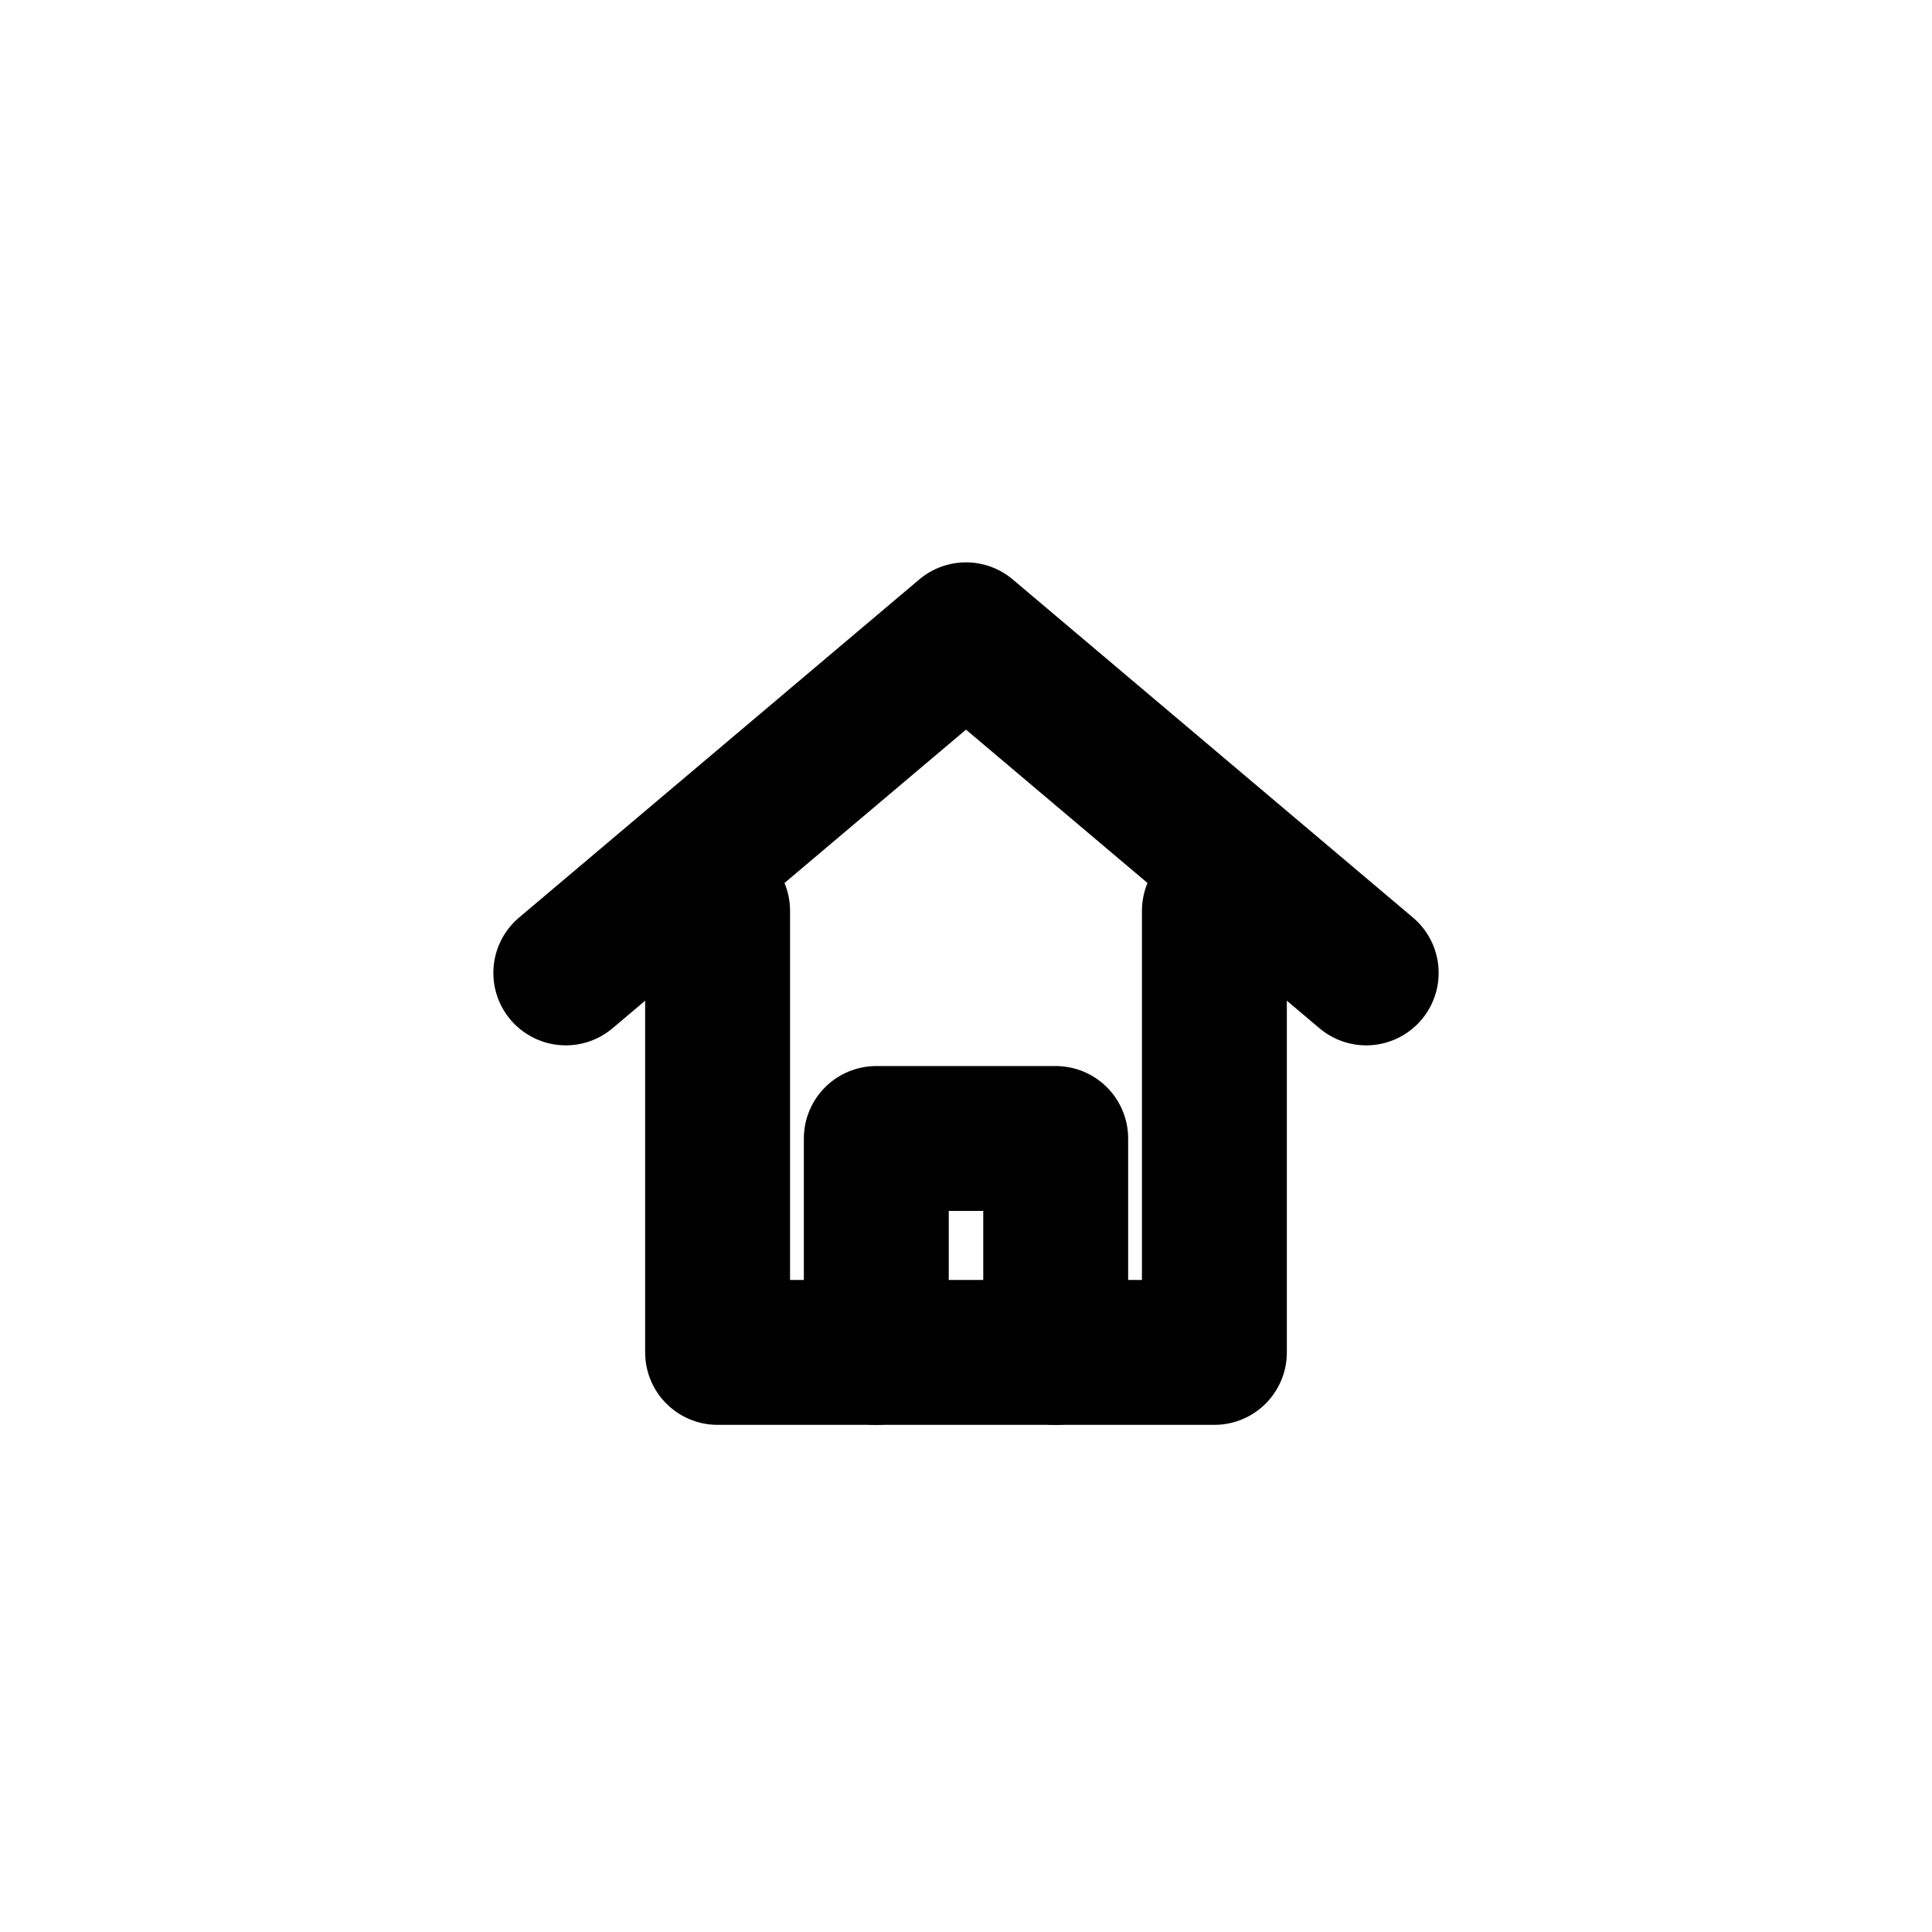
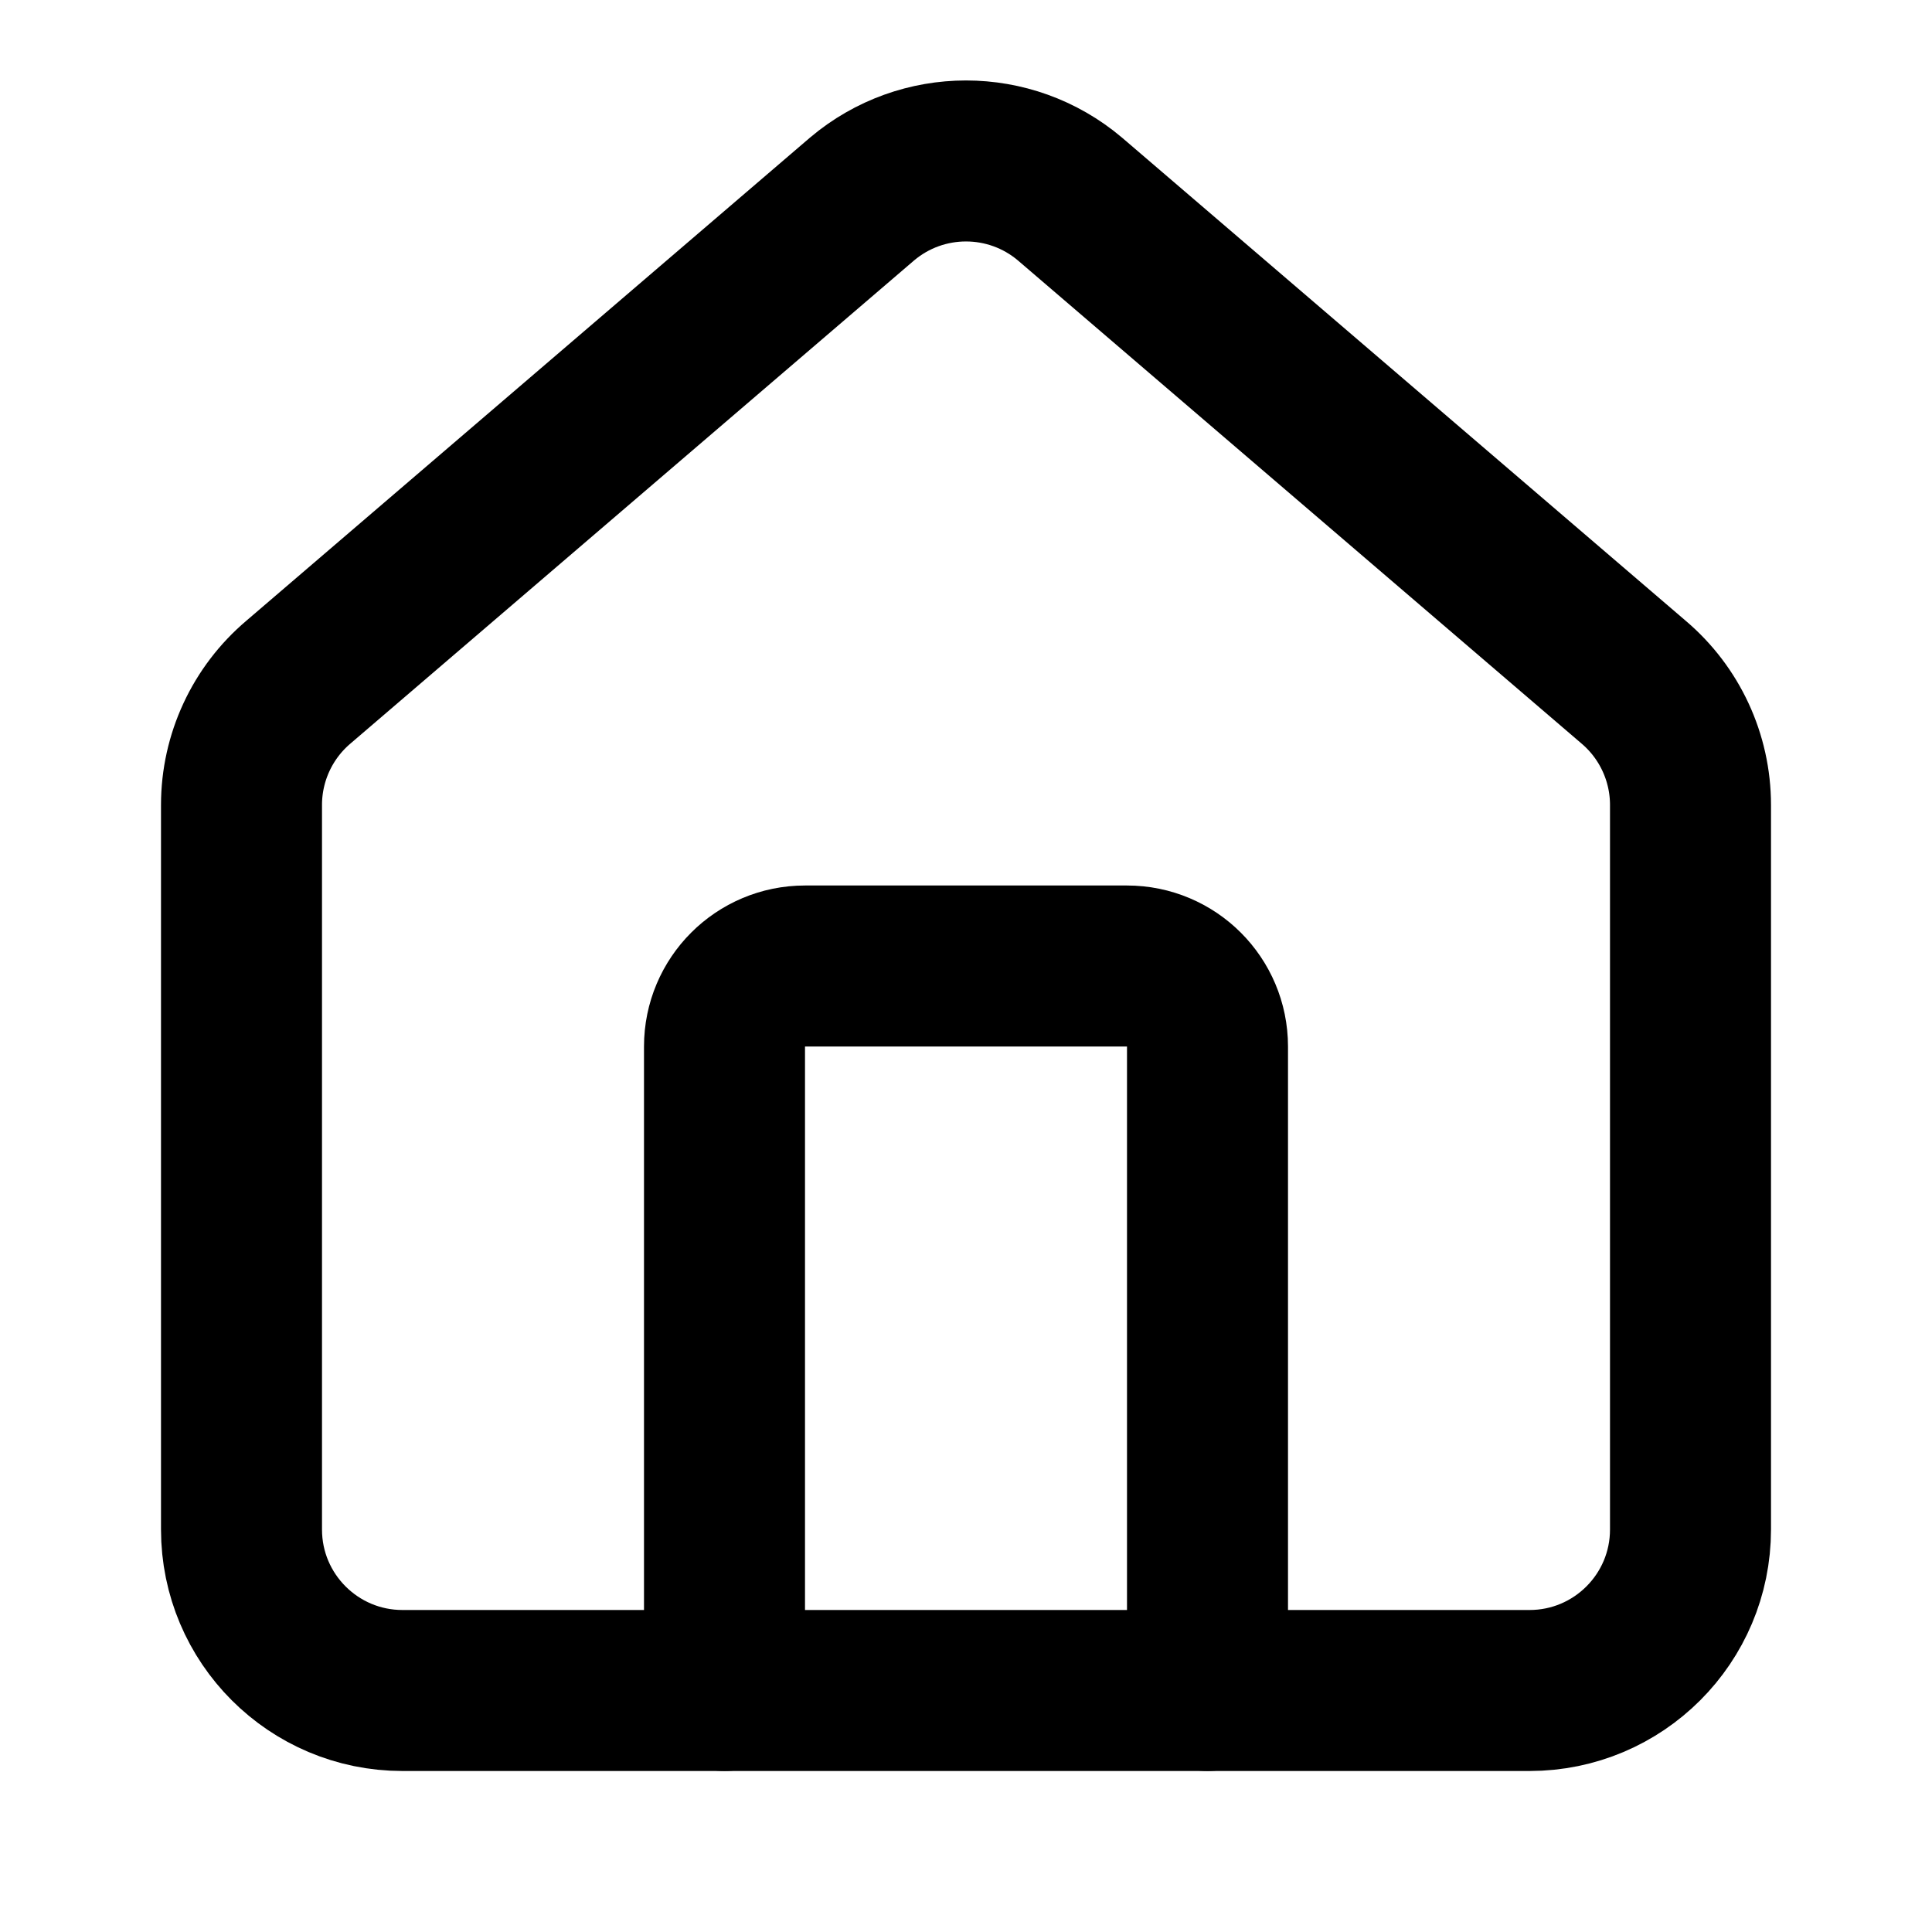
- <svg xmlns="http://www.w3.org/2000/svg" viewBox="0 0 28 28" role="img" aria-label="Home">
-   <path d="M8.2 14.1 14 9.2l5.8 4.9" fill="none" stroke="currentColor" stroke-width="2.1" stroke-linecap="round" stroke-linejoin="round" />
-   <path d="M10.4 13.2v6.4h7.2v-6.4" fill="none" stroke="currentColor" stroke-width="2.1" stroke-linecap="round" stroke-linejoin="round" />
-   <path d="M12.7 19.6v-3.1h2.6v3.1" fill="none" stroke="currentColor" stroke-width="2.1" stroke-linecap="round" stroke-linejoin="round" />
+ <svg xmlns="http://www.w3.org/2000/svg" viewBox="0 0 24 24" fill="none" stroke="currentColor" stroke-width="2" stroke-linecap="round" stroke-linejoin="round" role="img" aria-label="Home">
+   <path d="M15 21v-8a1 1 0 0 0-1-1h-4a1 1 0 0 0-1 1v8" />
+   <path d="M3 10a2 2 0 0 1 .709-1.528l7-6a2 2 0 0 1 2.582 0l7 6A2 2 0 0 1 21 10v9a2 2 0 0 1-2 2H5a2 2 0 0 1-2-2z" />
</svg>
